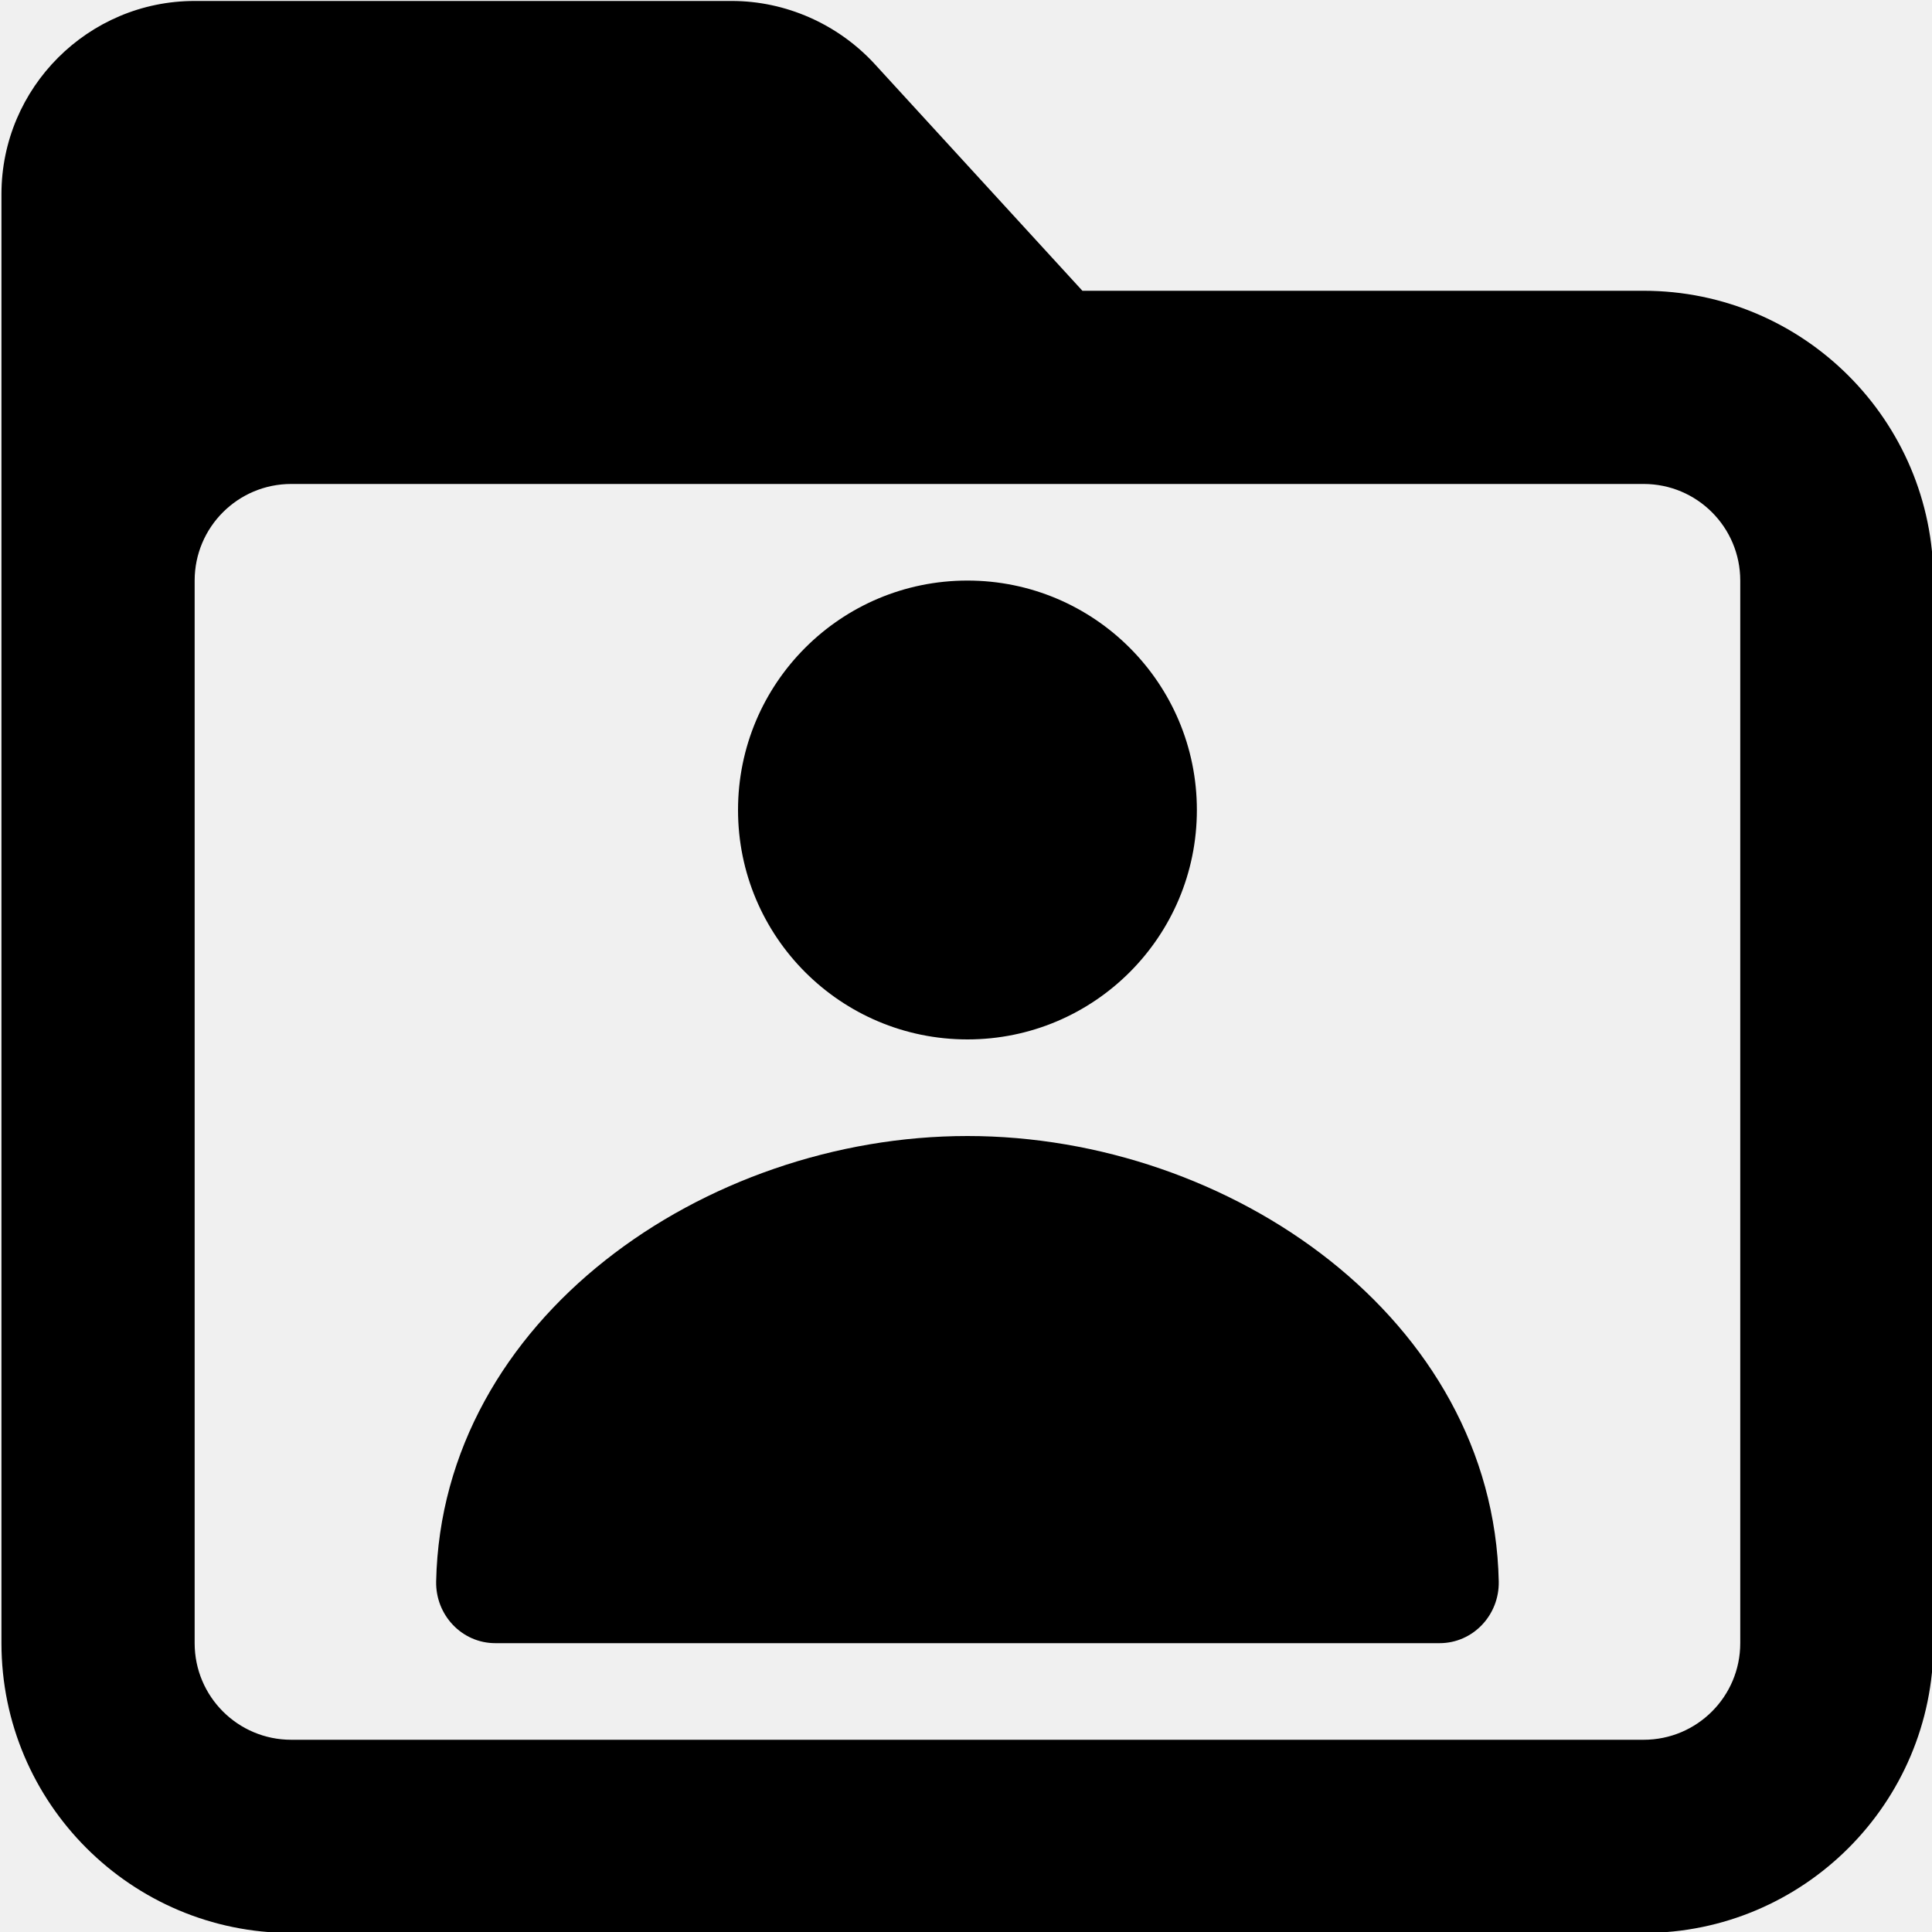
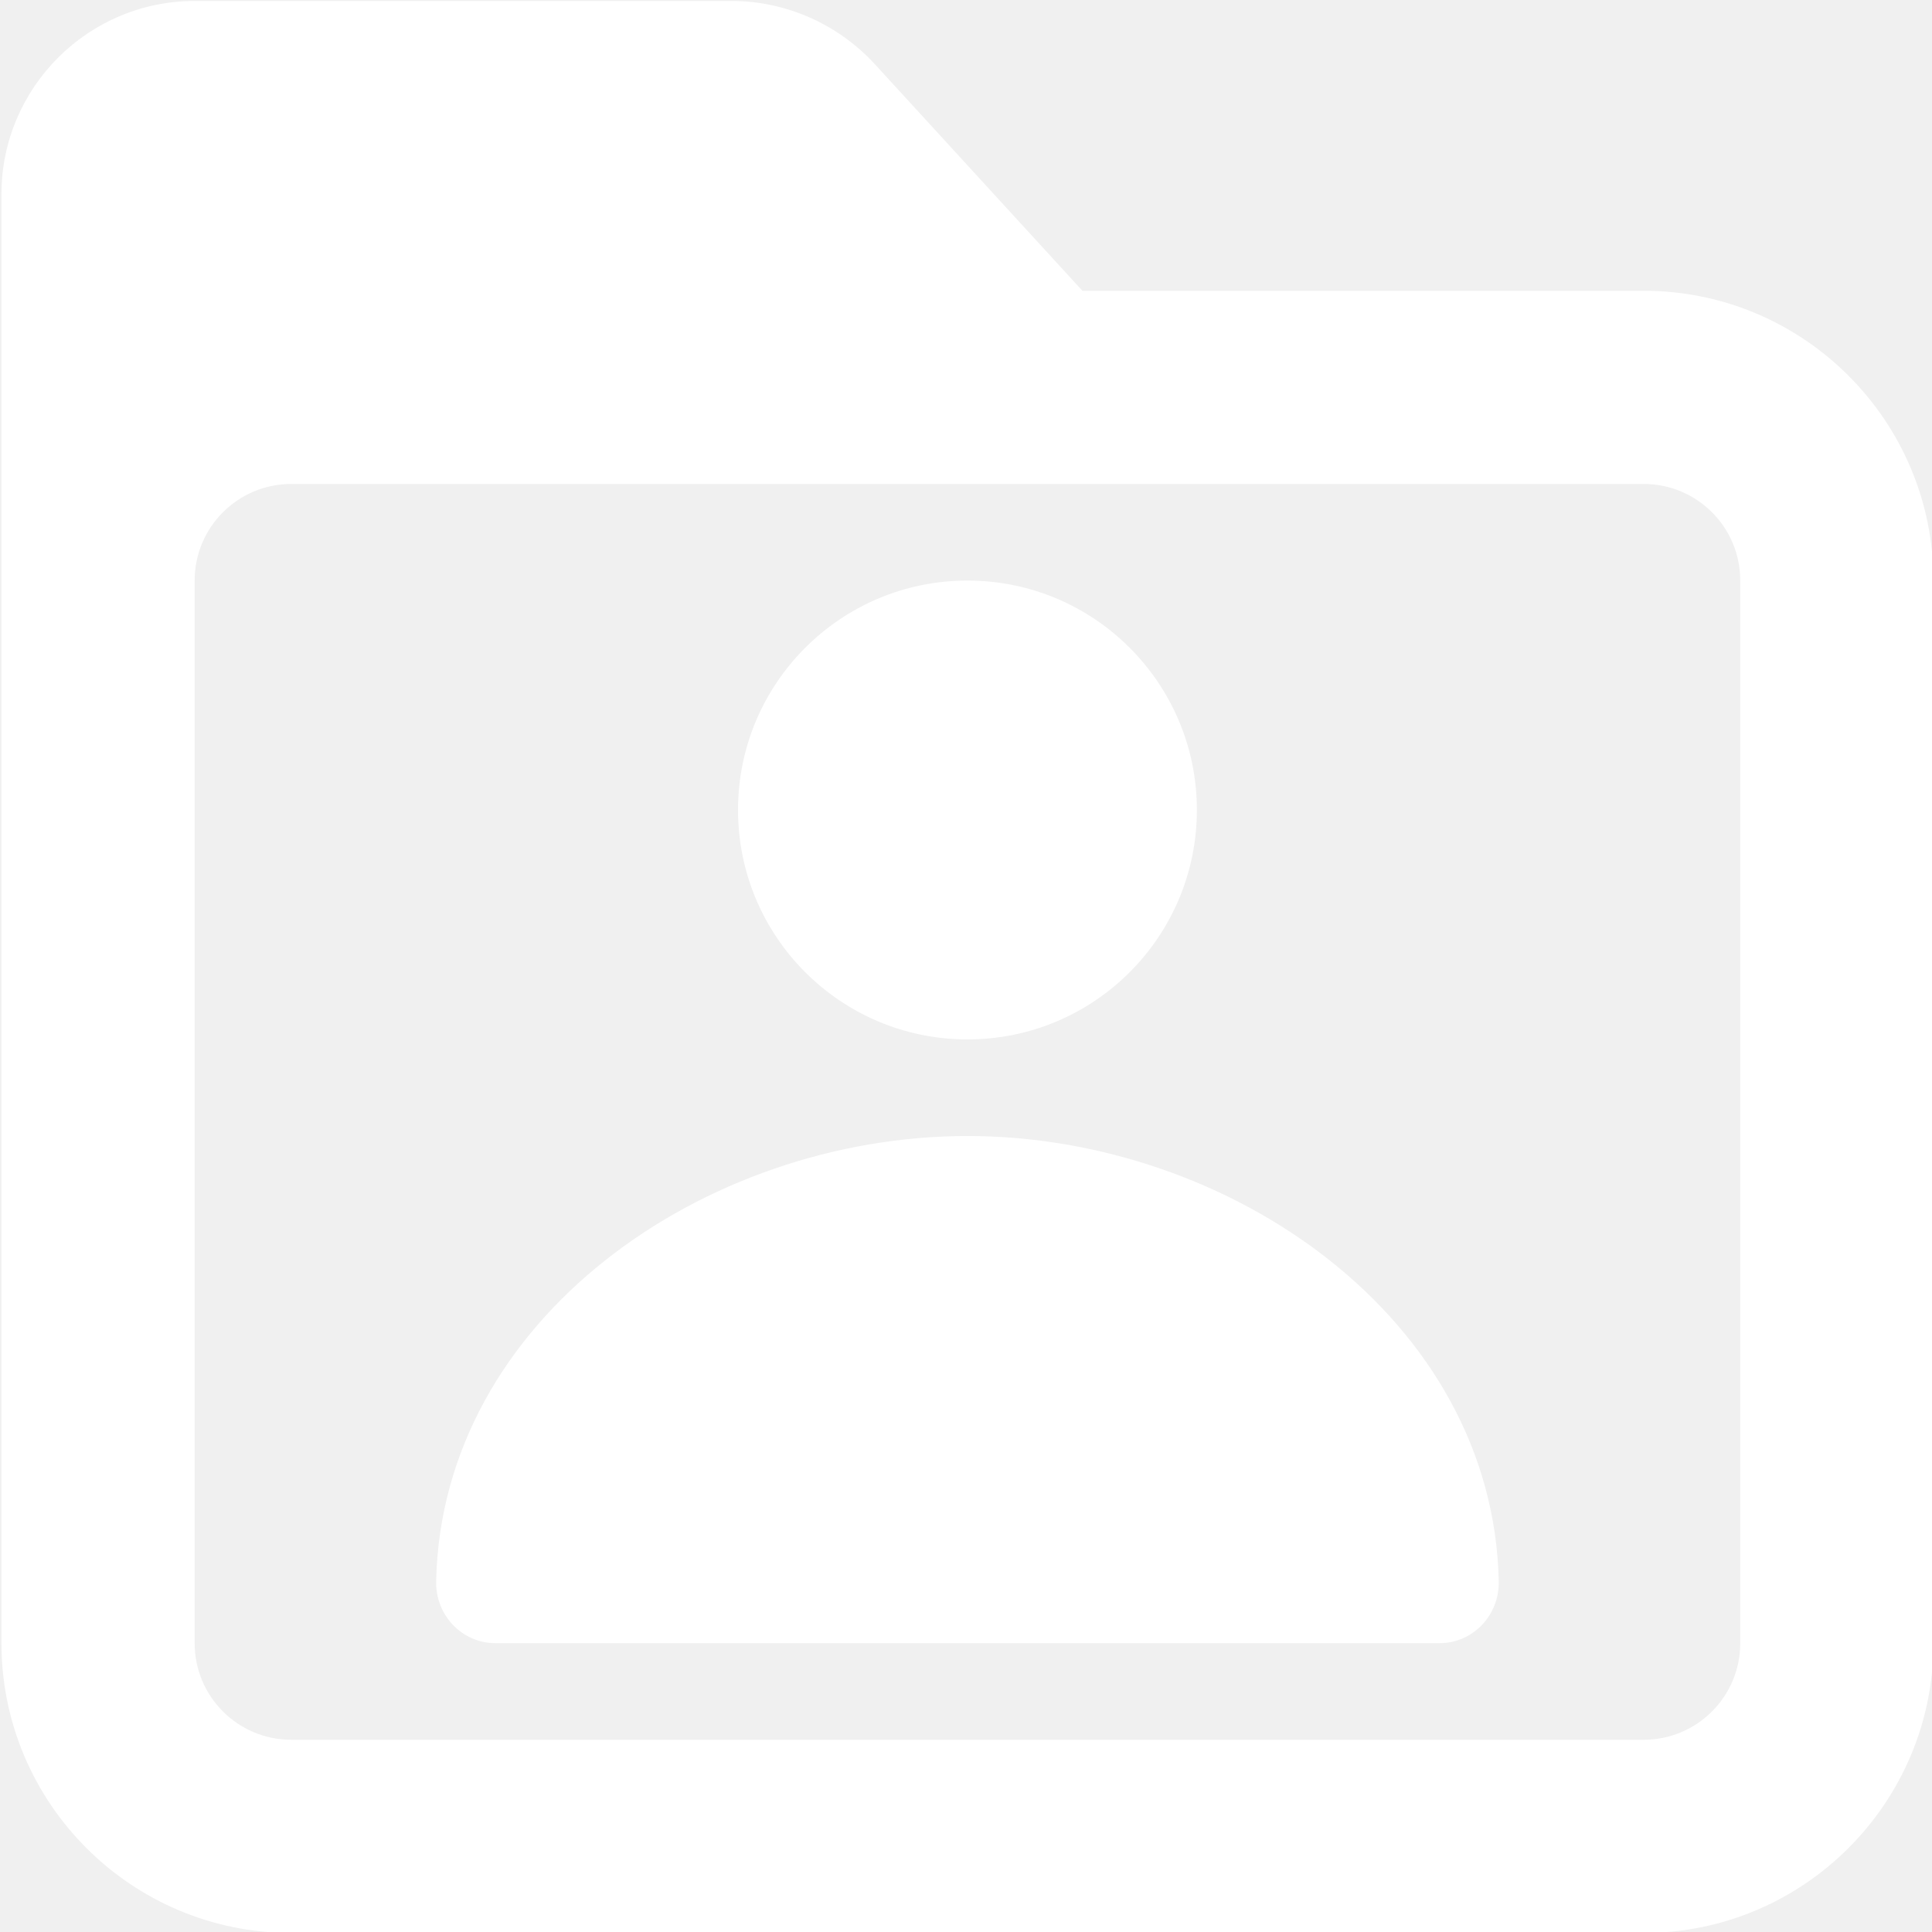
- <svg xmlns="http://www.w3.org/2000/svg" id="Artwork" viewBox="0 0 80 80">
+ <svg xmlns="http://www.w3.org/2000/svg" id="Artwork" viewBox="0 0 80 80" fill="#ffffff">
  <circle cx="40.06" cy="33.54" r="9.5" />
  <path d="M40.06,47.04c-10.88,0-21.77,7.57-22,18.44-.03,1.4,1.07,2.56,2.45,2.56h39.1c1.38,0,2.48-1.16,2.45-2.56-.23-10.86-11.11-18.44-22-18.44Z" />
  <path d="M68.06,12.04h-23.24l-8.62-9.41C34.68.99,32.53.04,30.3.04H8.06C3.65.04.06,3.63.06,8.04v60c0,6.62,5.38,12,12,12h56c6.62,0,12-5.38,12-12V24.04c0-6.62-5.38-12-12-12ZM72.06,68.04c0,2.21-1.79,4-4,4H12.06c-2.21,0-4-1.79-4-4V24.04c0-2.21,1.79-4,4-4h56c2.21,0,4,1.79,4,4v44Z" />
</svg>
